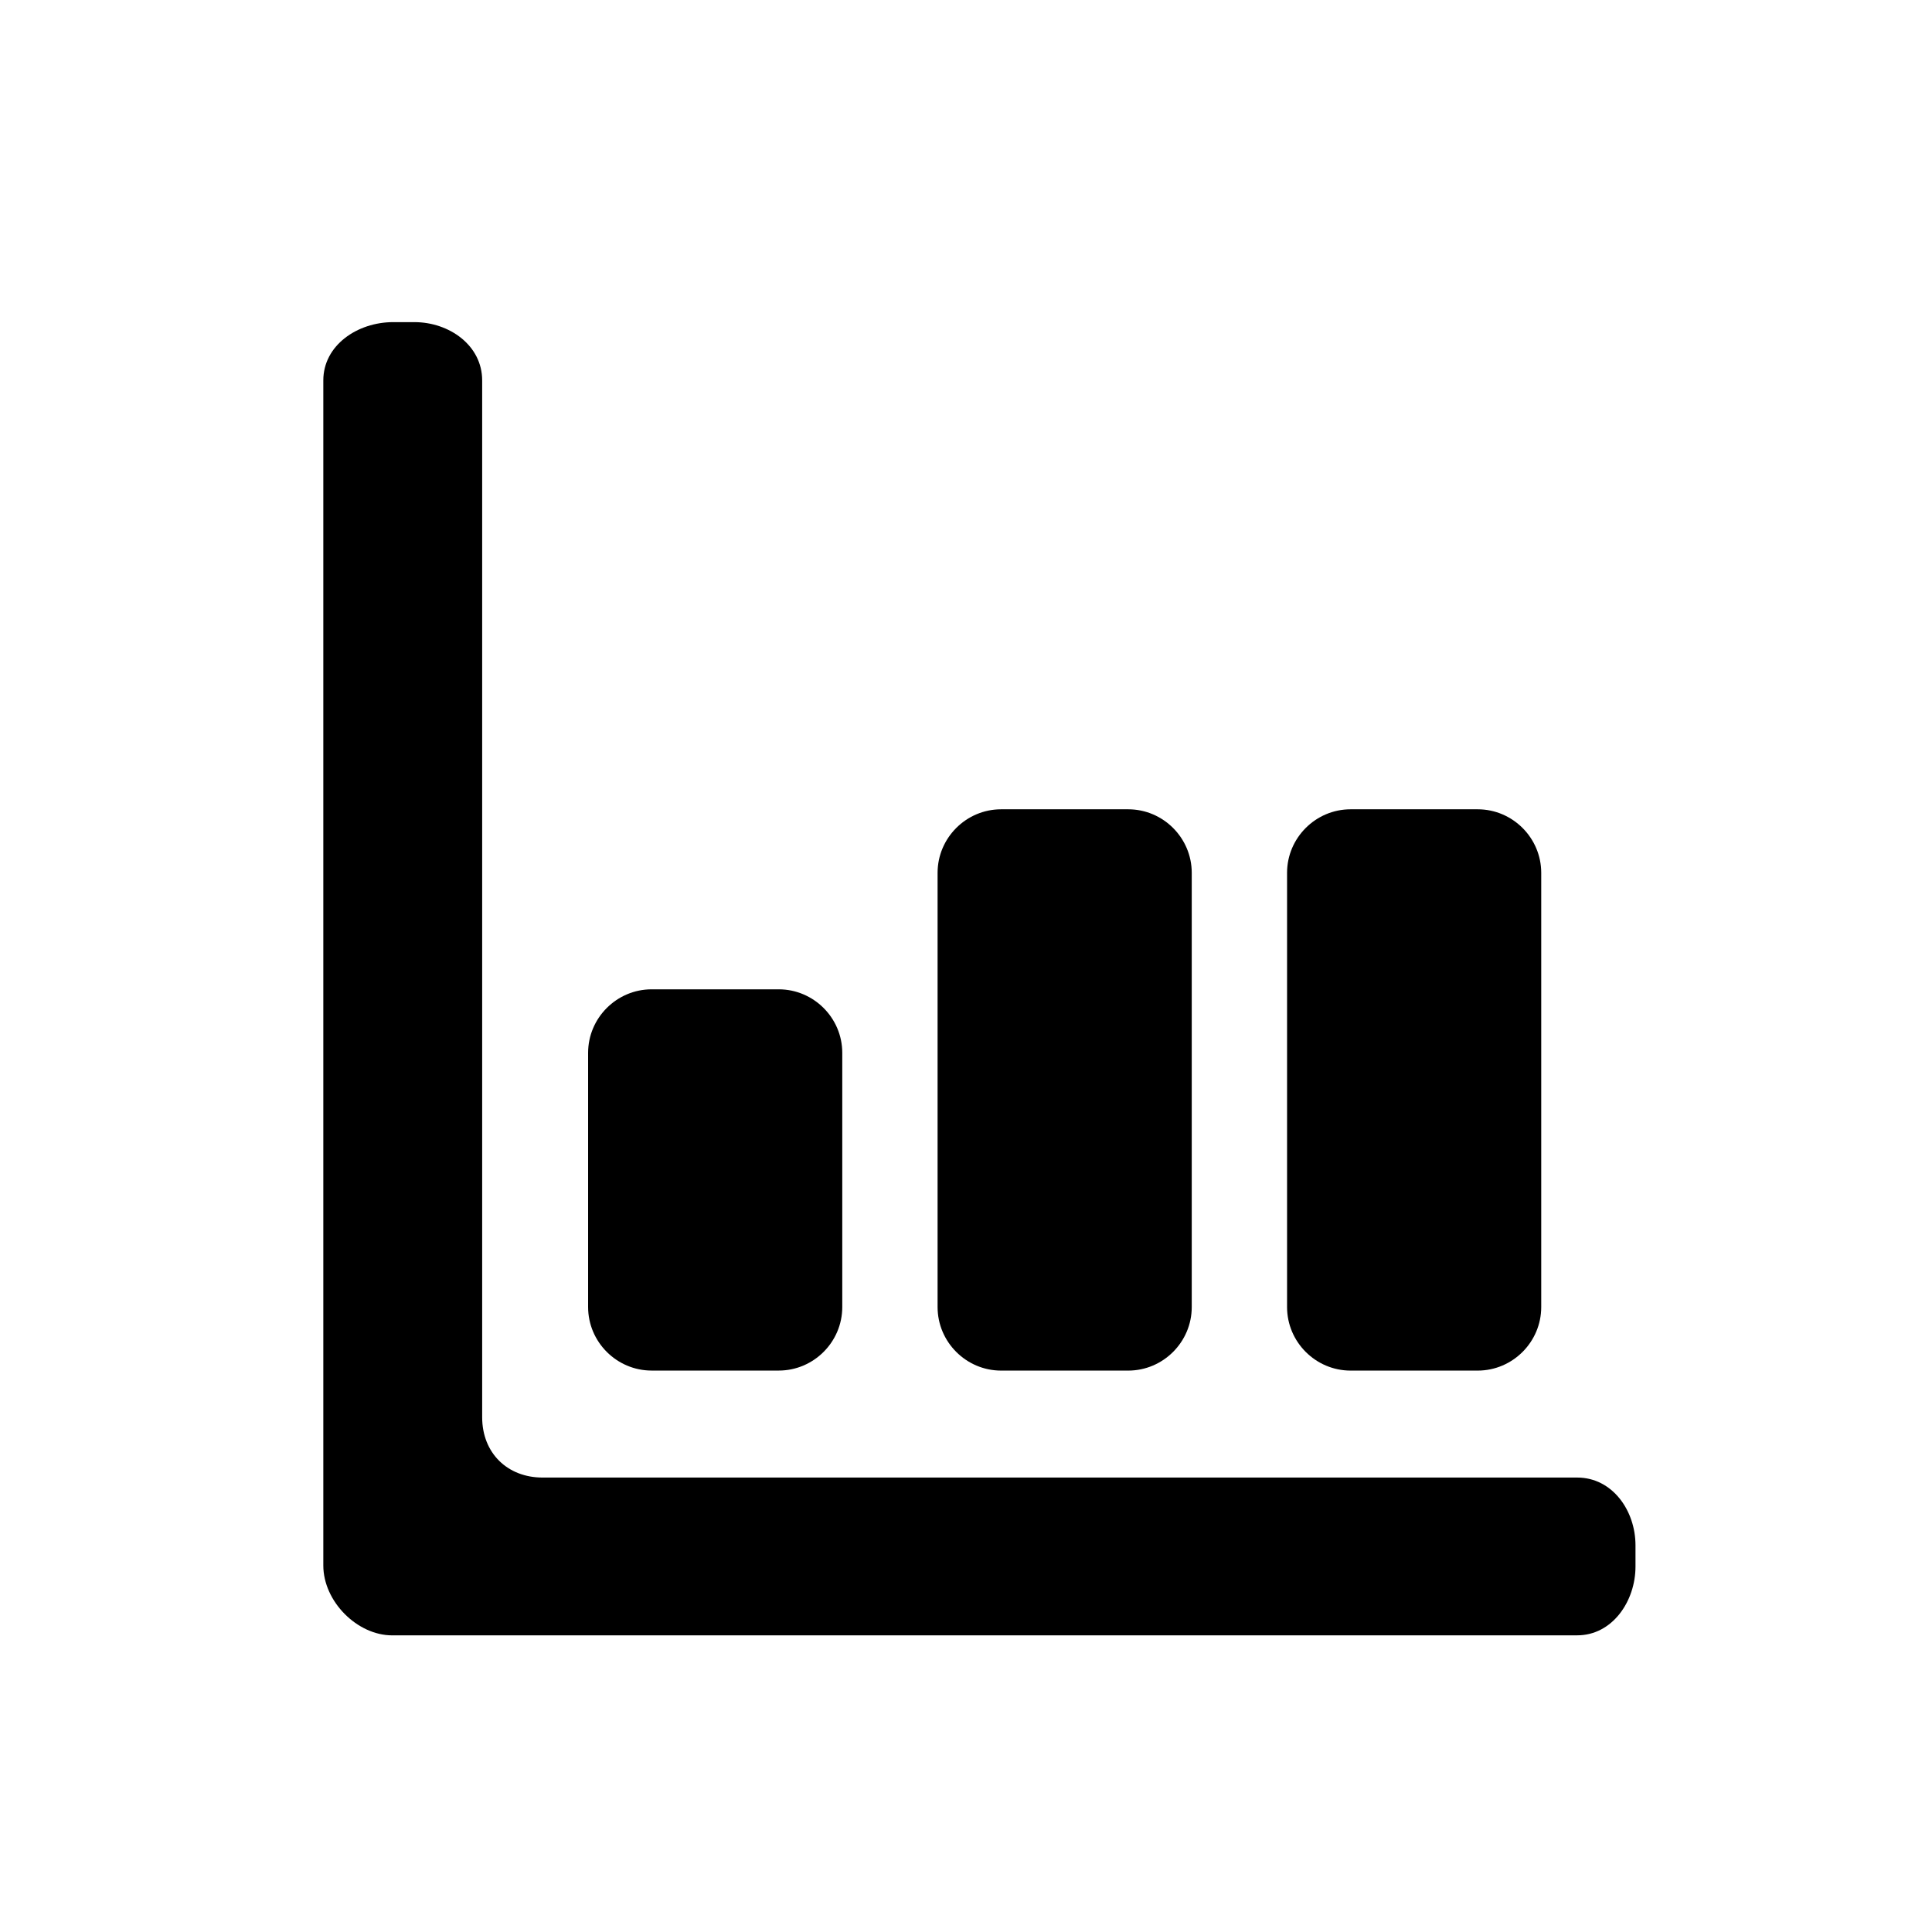
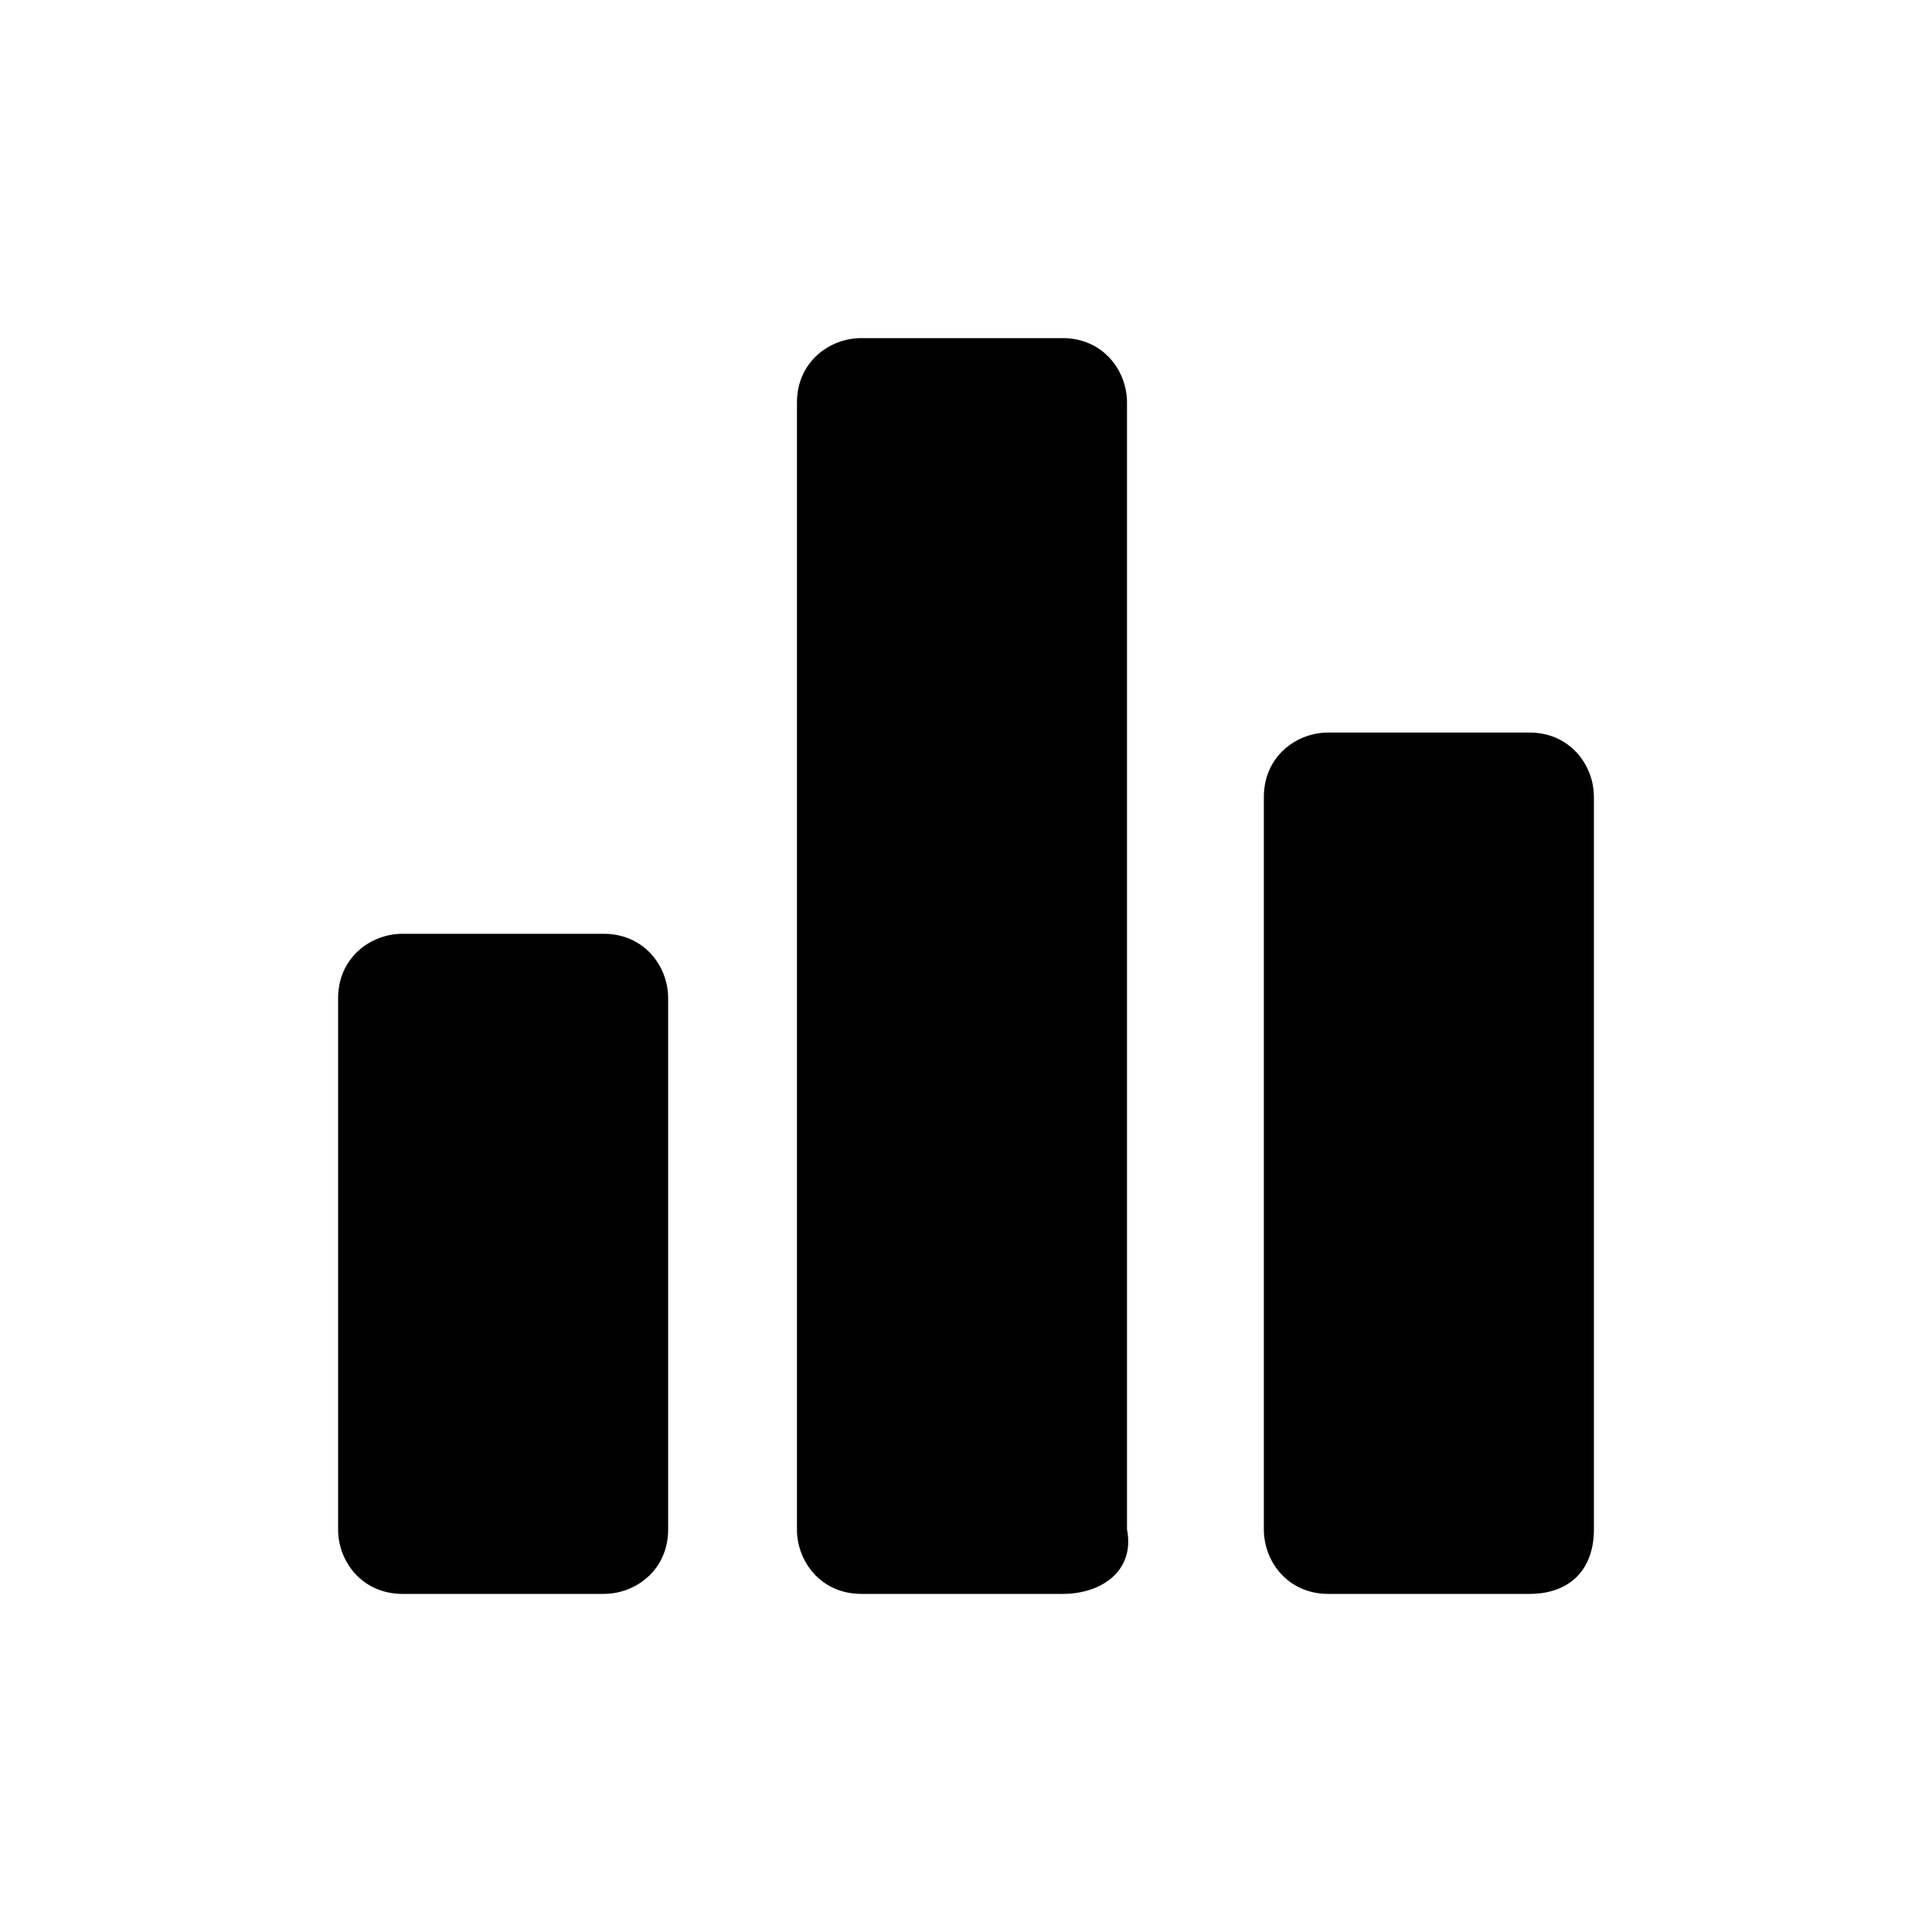
- <svg xmlns="http://www.w3.org/2000/svg" width="72" height="72" xml:space="preserve" version="1.1">
-   <g>
-     <g stroke="null" id="svg_1">
-       <path stroke="null" id="svg_2" d="m29.021,36.869l-4.736,0c-1.302,0 -2.368,1.066 -2.368,2.368l0,9.472c0,1.302 1.066,2.368 2.368,2.368l4.736,0c1.302,0 2.368,-1.066 2.368,-2.368l0,-9.472c0,-1.302 -1.066,-2.368 -2.368,-2.368z" />
-       <path stroke="null" id="svg_3" d="m37.309,30.16c-1.302,0 -2.368,1.066 -2.368,2.368l0,16.182c0,1.302 1.066,2.368 2.368,2.368l4.736,0c1.302,0 2.368,-1.066 2.368,-2.368l0,-16.182c0,-1.302 -1.066,-2.368 -2.368,-2.368l-4.736,0z" />
-       <path stroke="null" id="svg_4" d="m55.069,30.16l-4.736,0c-1.302,0 -2.368,1.066 -2.368,2.368l0,16.182c0,1.302 1.066,2.368 2.368,2.368l4.736,0c1.302,0 2.368,-1.066 2.368,-2.368l0,-16.182c0,-1.302 -1.066,-2.368 -2.368,-2.368z" />
-       <path stroke="null" id="svg_5" d="m14.615,60.944l44.164,0c1.302,0 2.171,-1.263 2.171,-2.565l0,-0.789c0,-1.302 -0.868,-2.526 -2.171,-2.526l-38.56,0c-1.302,0 -2.25,-0.908 -2.25,-2.249l0,-38.639c0,-1.302 -1.223,-2.171 -2.526,-2.171l-0.789,0c-1.342,0 -2.605,0.868 -2.605,2.171l0,44.164c0,1.342 1.263,2.605 2.565,2.605z" />
-     </g>
-     <g id="svg_6" />
-     <g id="svg_7" />
-     <g id="svg_8" />
-     <g id="svg_9" />
-     <g id="svg_10" />
-     <g id="svg_11" />
-     <g id="svg_12" />
-     <g id="svg_13" />
-     <g id="svg_14" />
-     <g id="svg_15" />
-     <g id="svg_16" />
-     <g id="svg_17" />
-     <g id="svg_18" />
-     <g id="svg_19" />
-     <g id="svg_20" />
-   </g>
+ <svg xmlns="http://www.w3.org/2000/svg" viewBox="0 0 24 24">
+   <path d="M7.5,19.8H5c-0.5,0-0.8-0.4-0.8-0.8v-6.6c0-0.5,0.4-0.8,0.8-0.8h2.5c0.5,0,0.8,0.4,0.8,0.8V19C8.3,19.5,7.9,19.8,7.5,19.8z   M13.2,19.8h-2.5c-0.5,0-0.8-0.4-0.8-0.8V5c0-0.5,0.4-0.8,0.8-0.8h2.5c0.5,0,0.8,0.4,0.8,0.8v14C14.1,19.5,13.7,19.8,13.2,19.8z   M19,19.8h-2.5c-0.5,0-0.8-0.4-0.8-0.8V9.9c0-0.5,0.4-0.8,0.8-0.8H19c0.5,0,0.8,0.4,0.8,0.8V19C19.8,19.5,19.5,19.8,19,19.8z" />
</svg>
